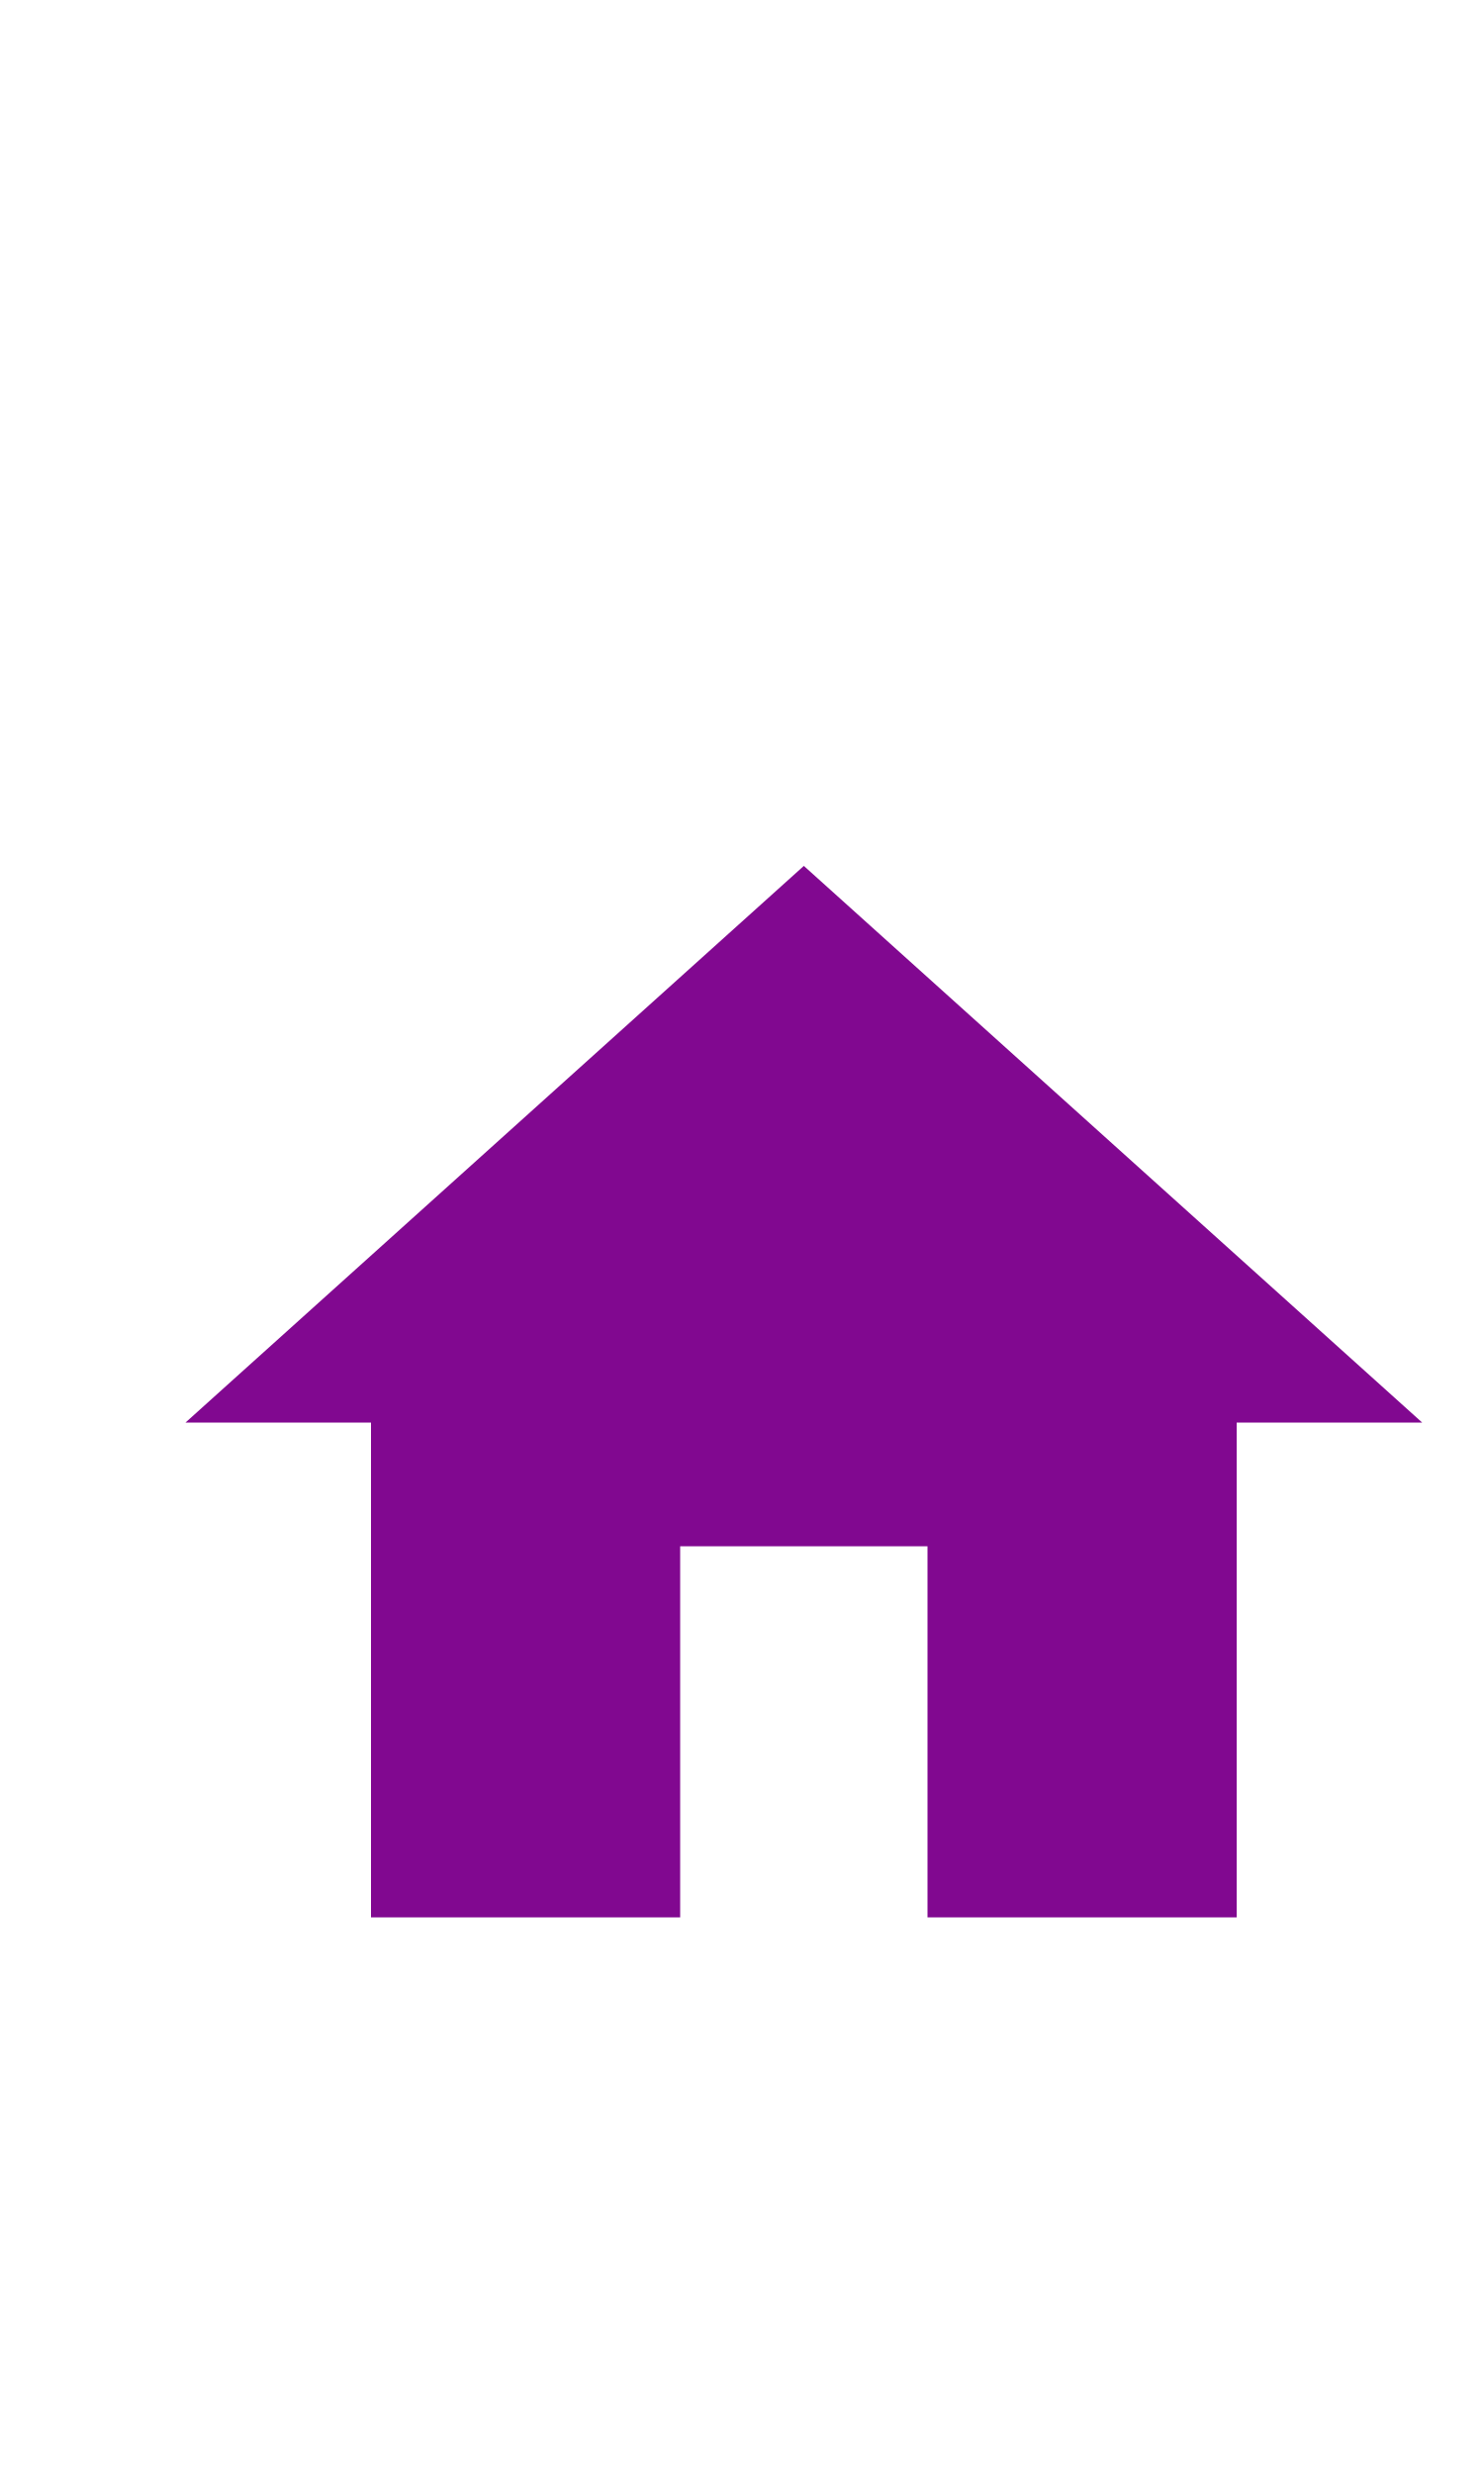
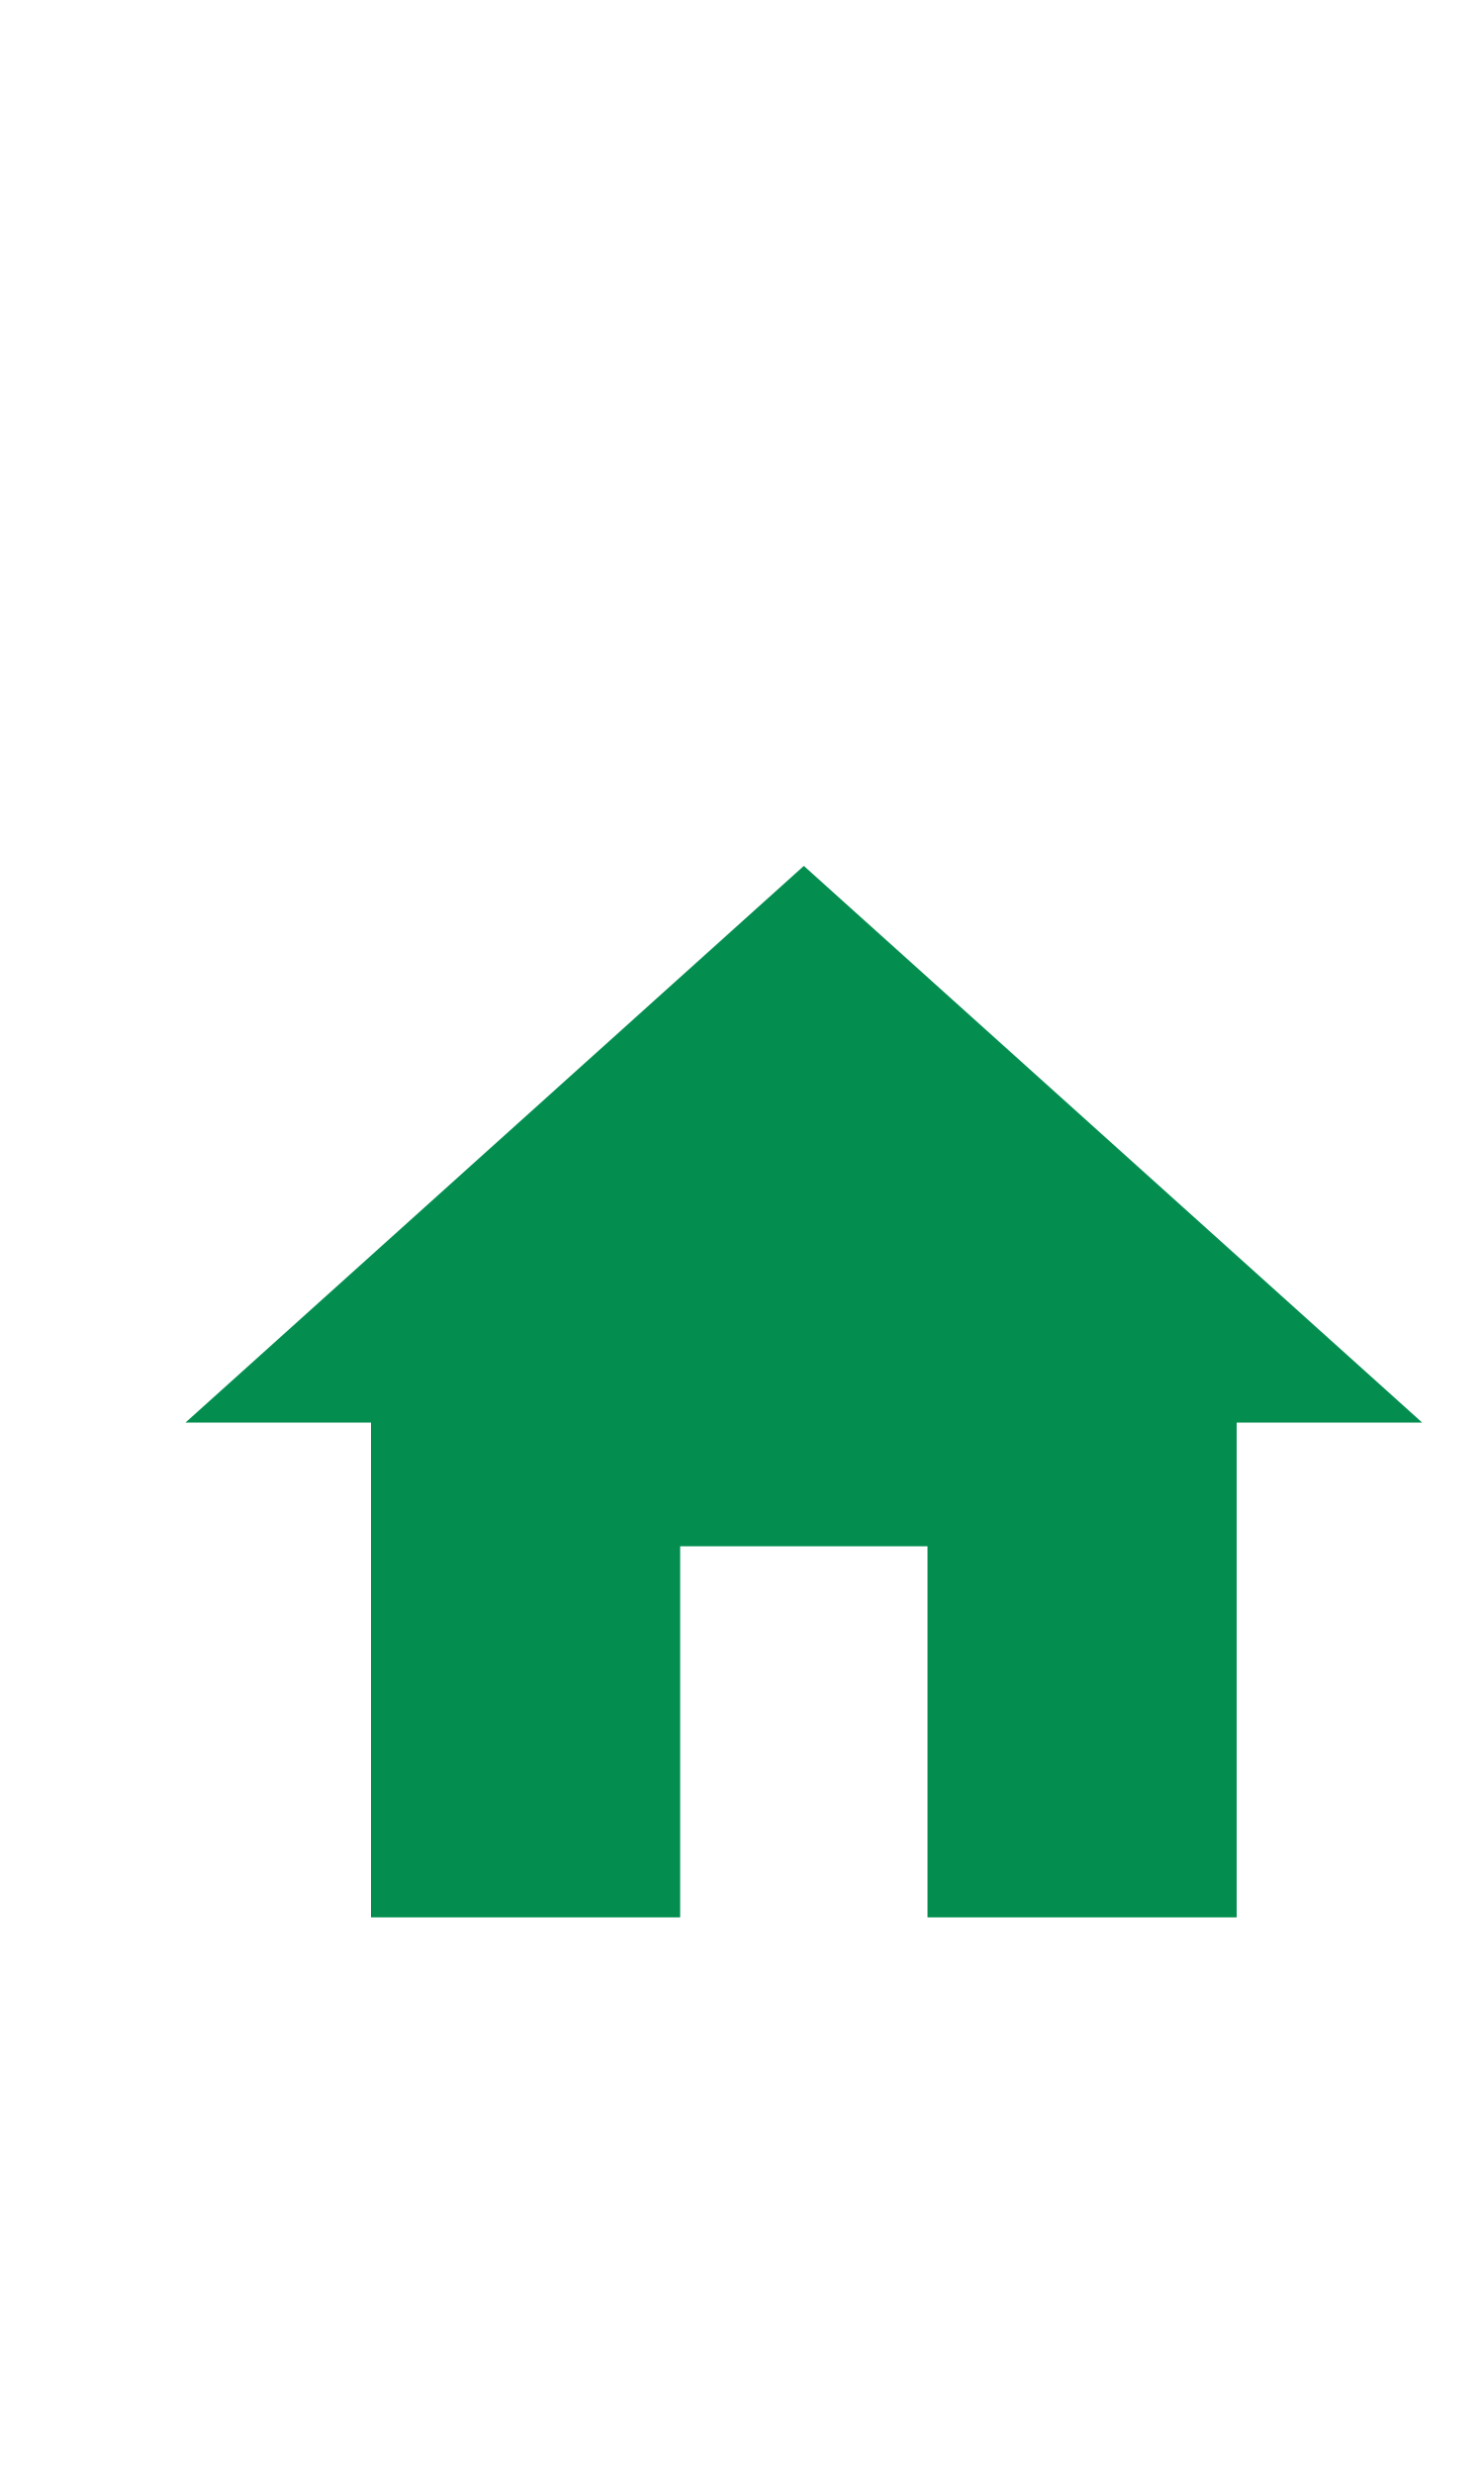
<svg xmlns="http://www.w3.org/2000/svg" width="24px" height="40px" viewBox="0 0 24 40" version="1.1" id="svg14">
  <defs id="defs18" />
  <g id="g61" transform="translate(1,11)">
    <path id="path2" d="M 0,0 H 24 V 24 H 0 Z" style="fill:none" />
-     <path style="fill:#810890;fill-opacity:1" id="path4" d="m 10,20 v -6 h 4 v 6 h 5 v -8 h 3 L 12,3 2,12 h 3 v 8 z" />
+     <path style="fill:#038e4f;fill-opacity:1" id="path4" d="m 10,20 v -6 h 4 v 6 h 5 v -8 h 3 L 12,3 2,12 h 3 v 8 z" />
  </g>
</svg>
